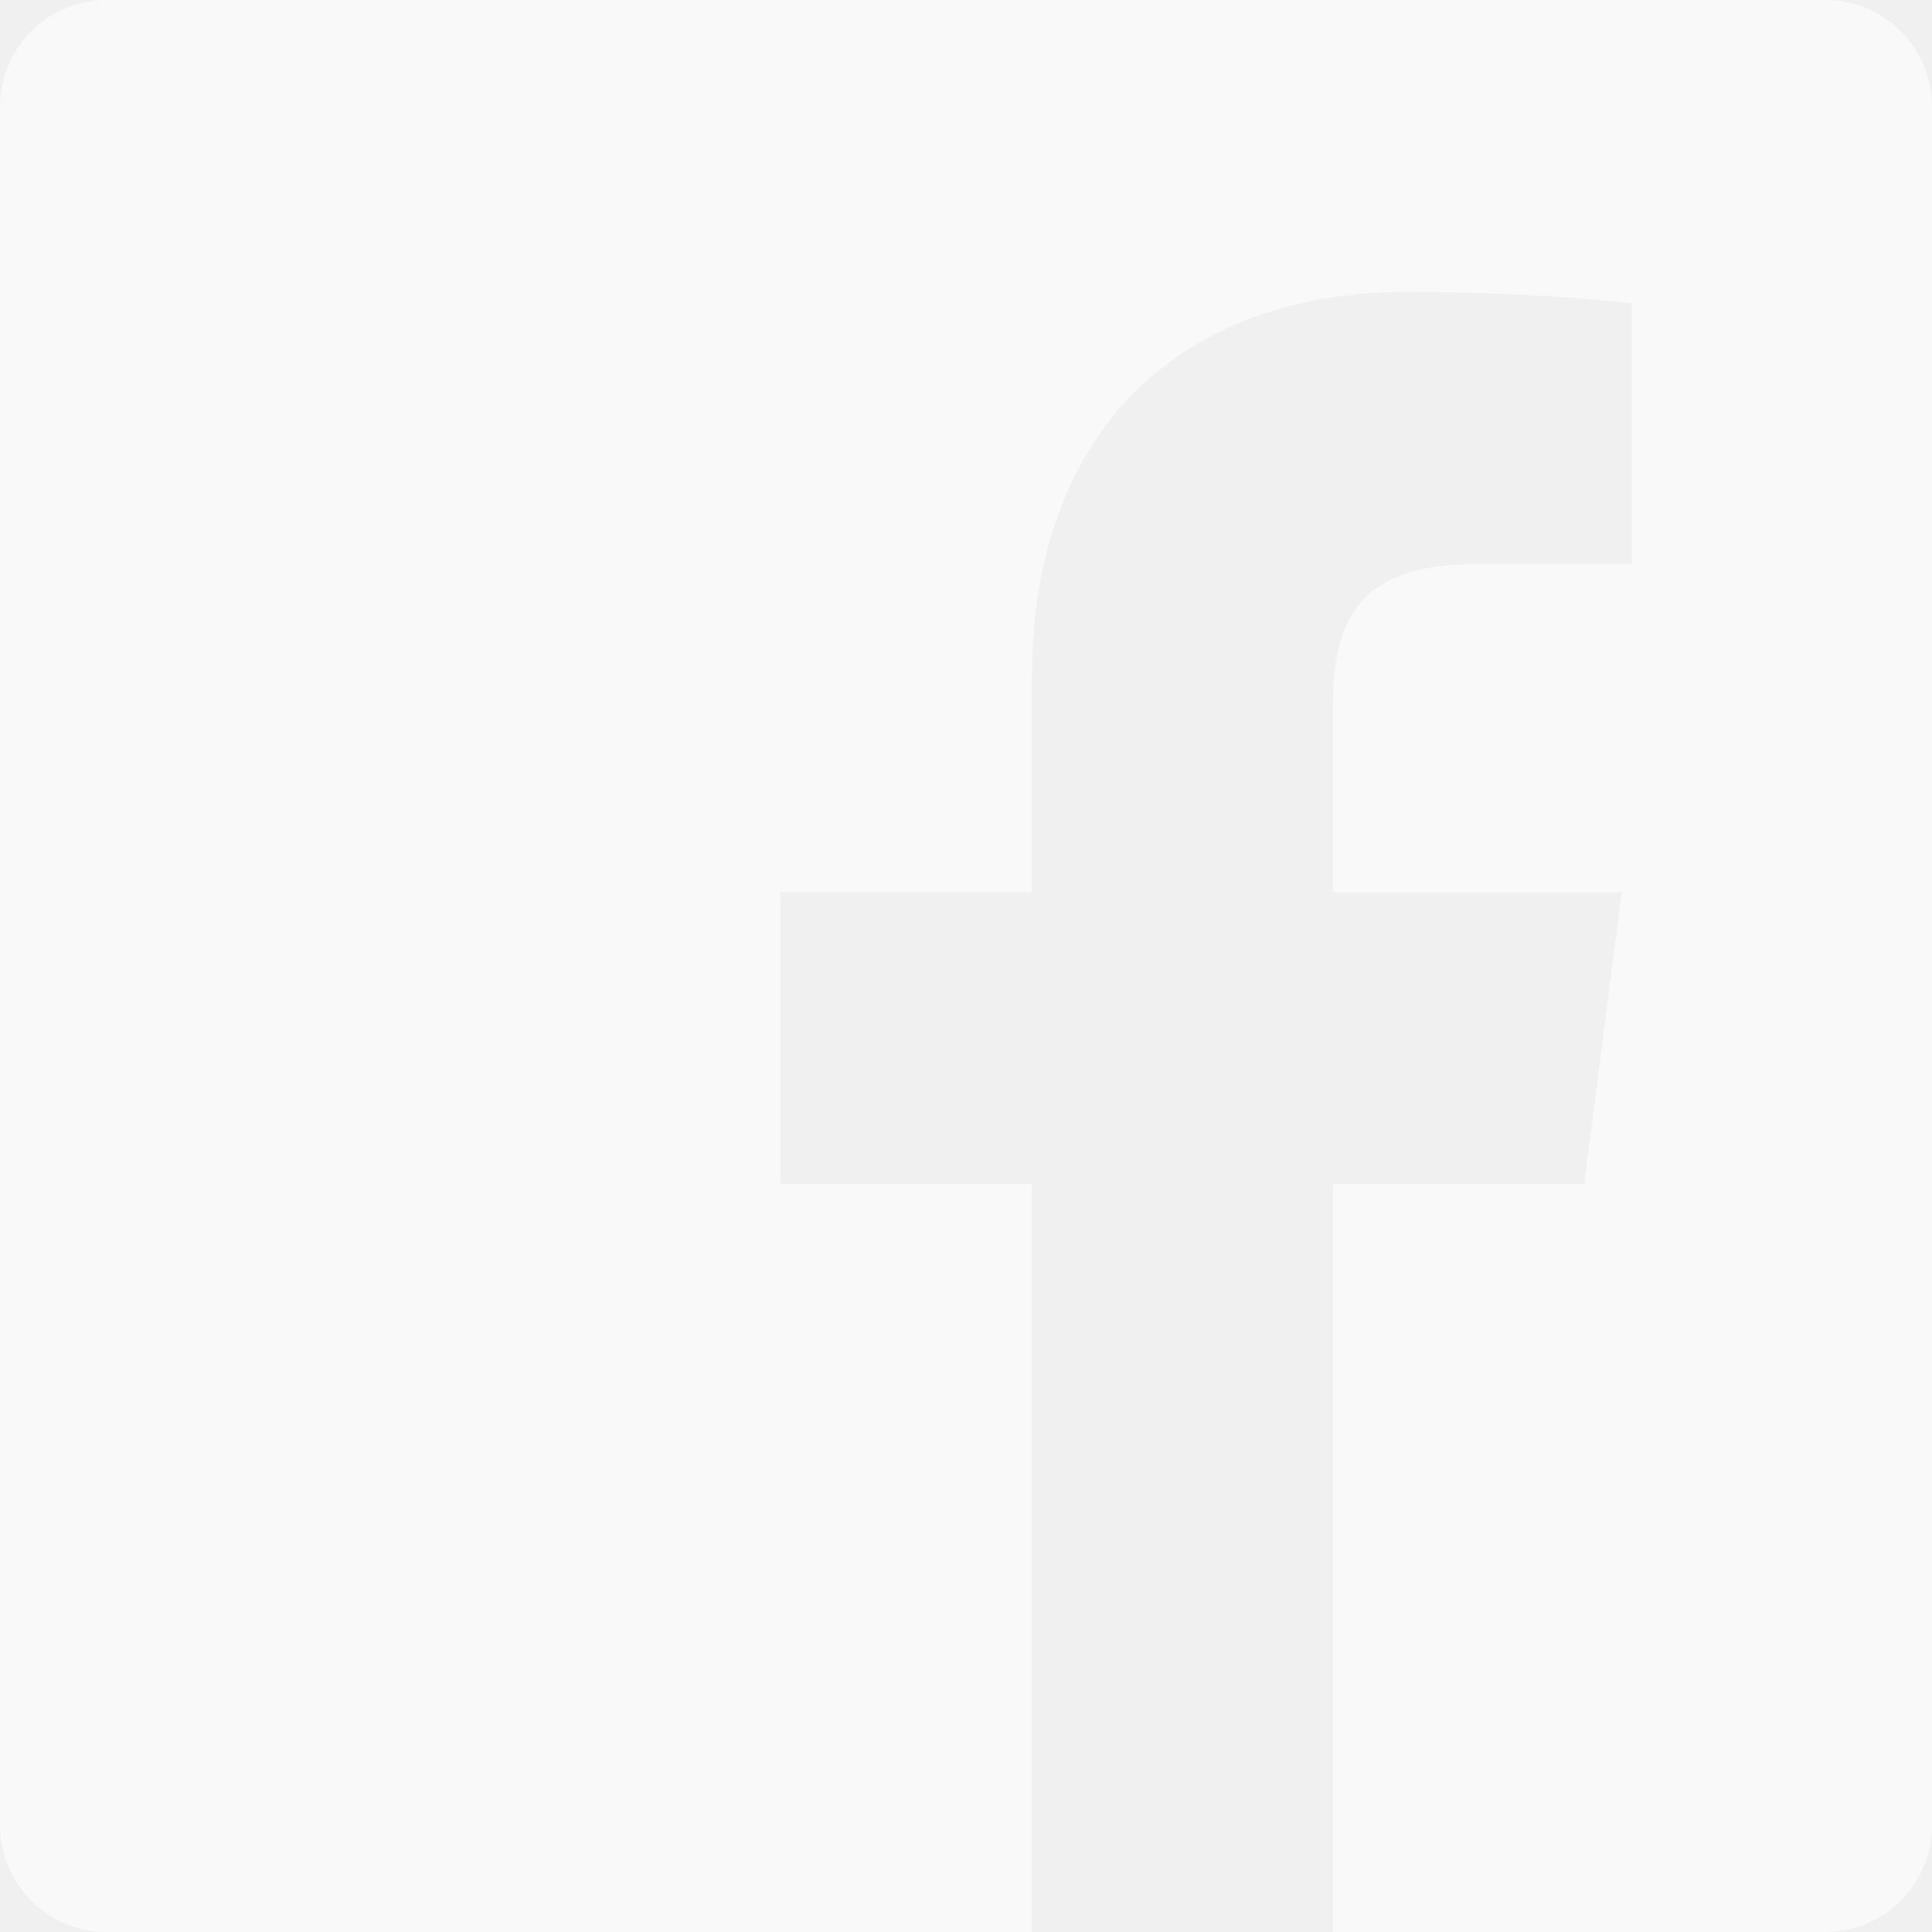
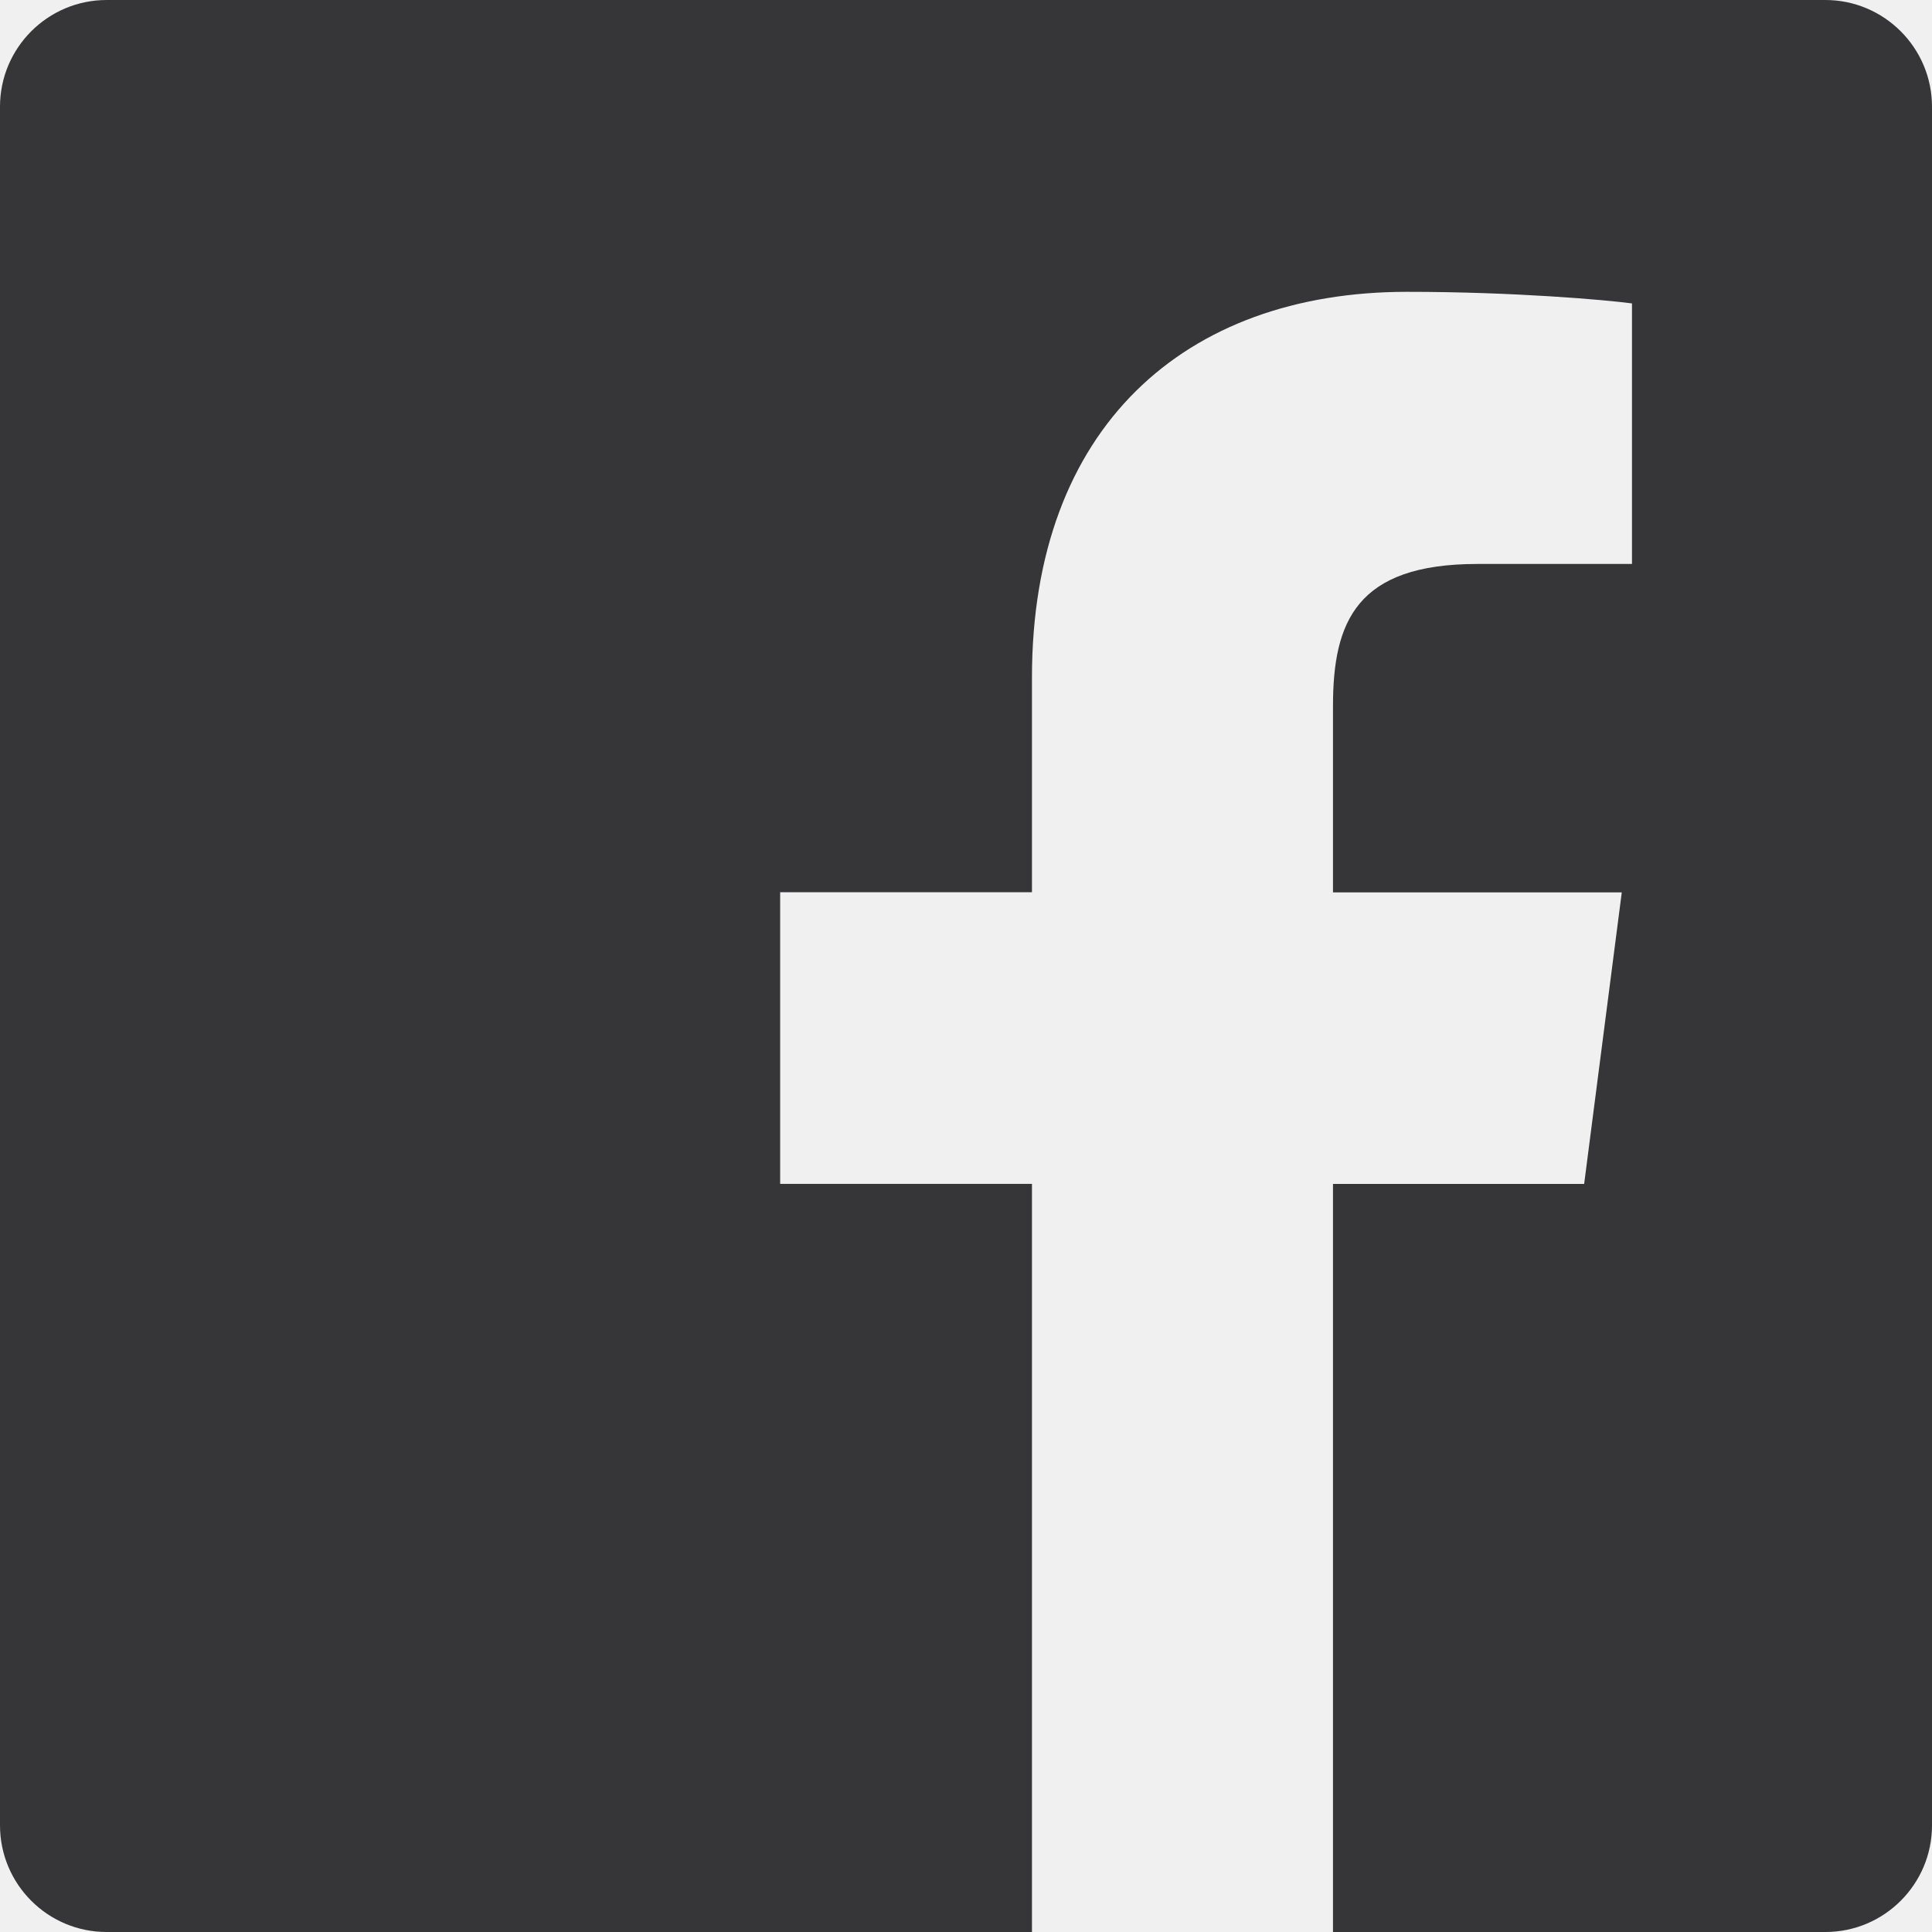
<svg xmlns="http://www.w3.org/2000/svg" width="21" height="21">
-   <path fill="#FFF" fill-rule="evenodd" d="M19.84 0H1.16C.519 0 0 .52 0 1.16v18.68C0 20.481.519 21 1.159 21h10.058v-8.132H8.48v-3.17h2.737V7.362c0-2.712 1.656-4.19 4.076-4.19 1.159 0 2.155.087 2.446.126V6.13h-1.68c-1.315 0-1.57.627-1.57 1.544V9.7h3.139l-.409 3.169h-2.73V21h5.352c.64 0 1.159-.52 1.159-1.159V1.16C21 .52 20.48 0 19.84 0" opacity=".595" />
+   <path fill="#363537" fill-rule="evenodd" d="M19.84 0H1.16C.519 0 0 .52 0 1.16v18.68C0 20.481.519 21 1.159 21h10.058v-8.132H8.48v-3.17h2.737V7.362c0-2.712 1.656-4.19 4.076-4.19 1.159 0 2.155.087 2.446.126V6.13h-1.68c-1.315 0-1.57.627-1.57 1.544V9.7h3.139l-.409 3.169h-2.73V21h5.352c.64 0 1.159-.52 1.159-1.159V1.16C21 .52 20.48 0 19.84 0" />
</svg>
